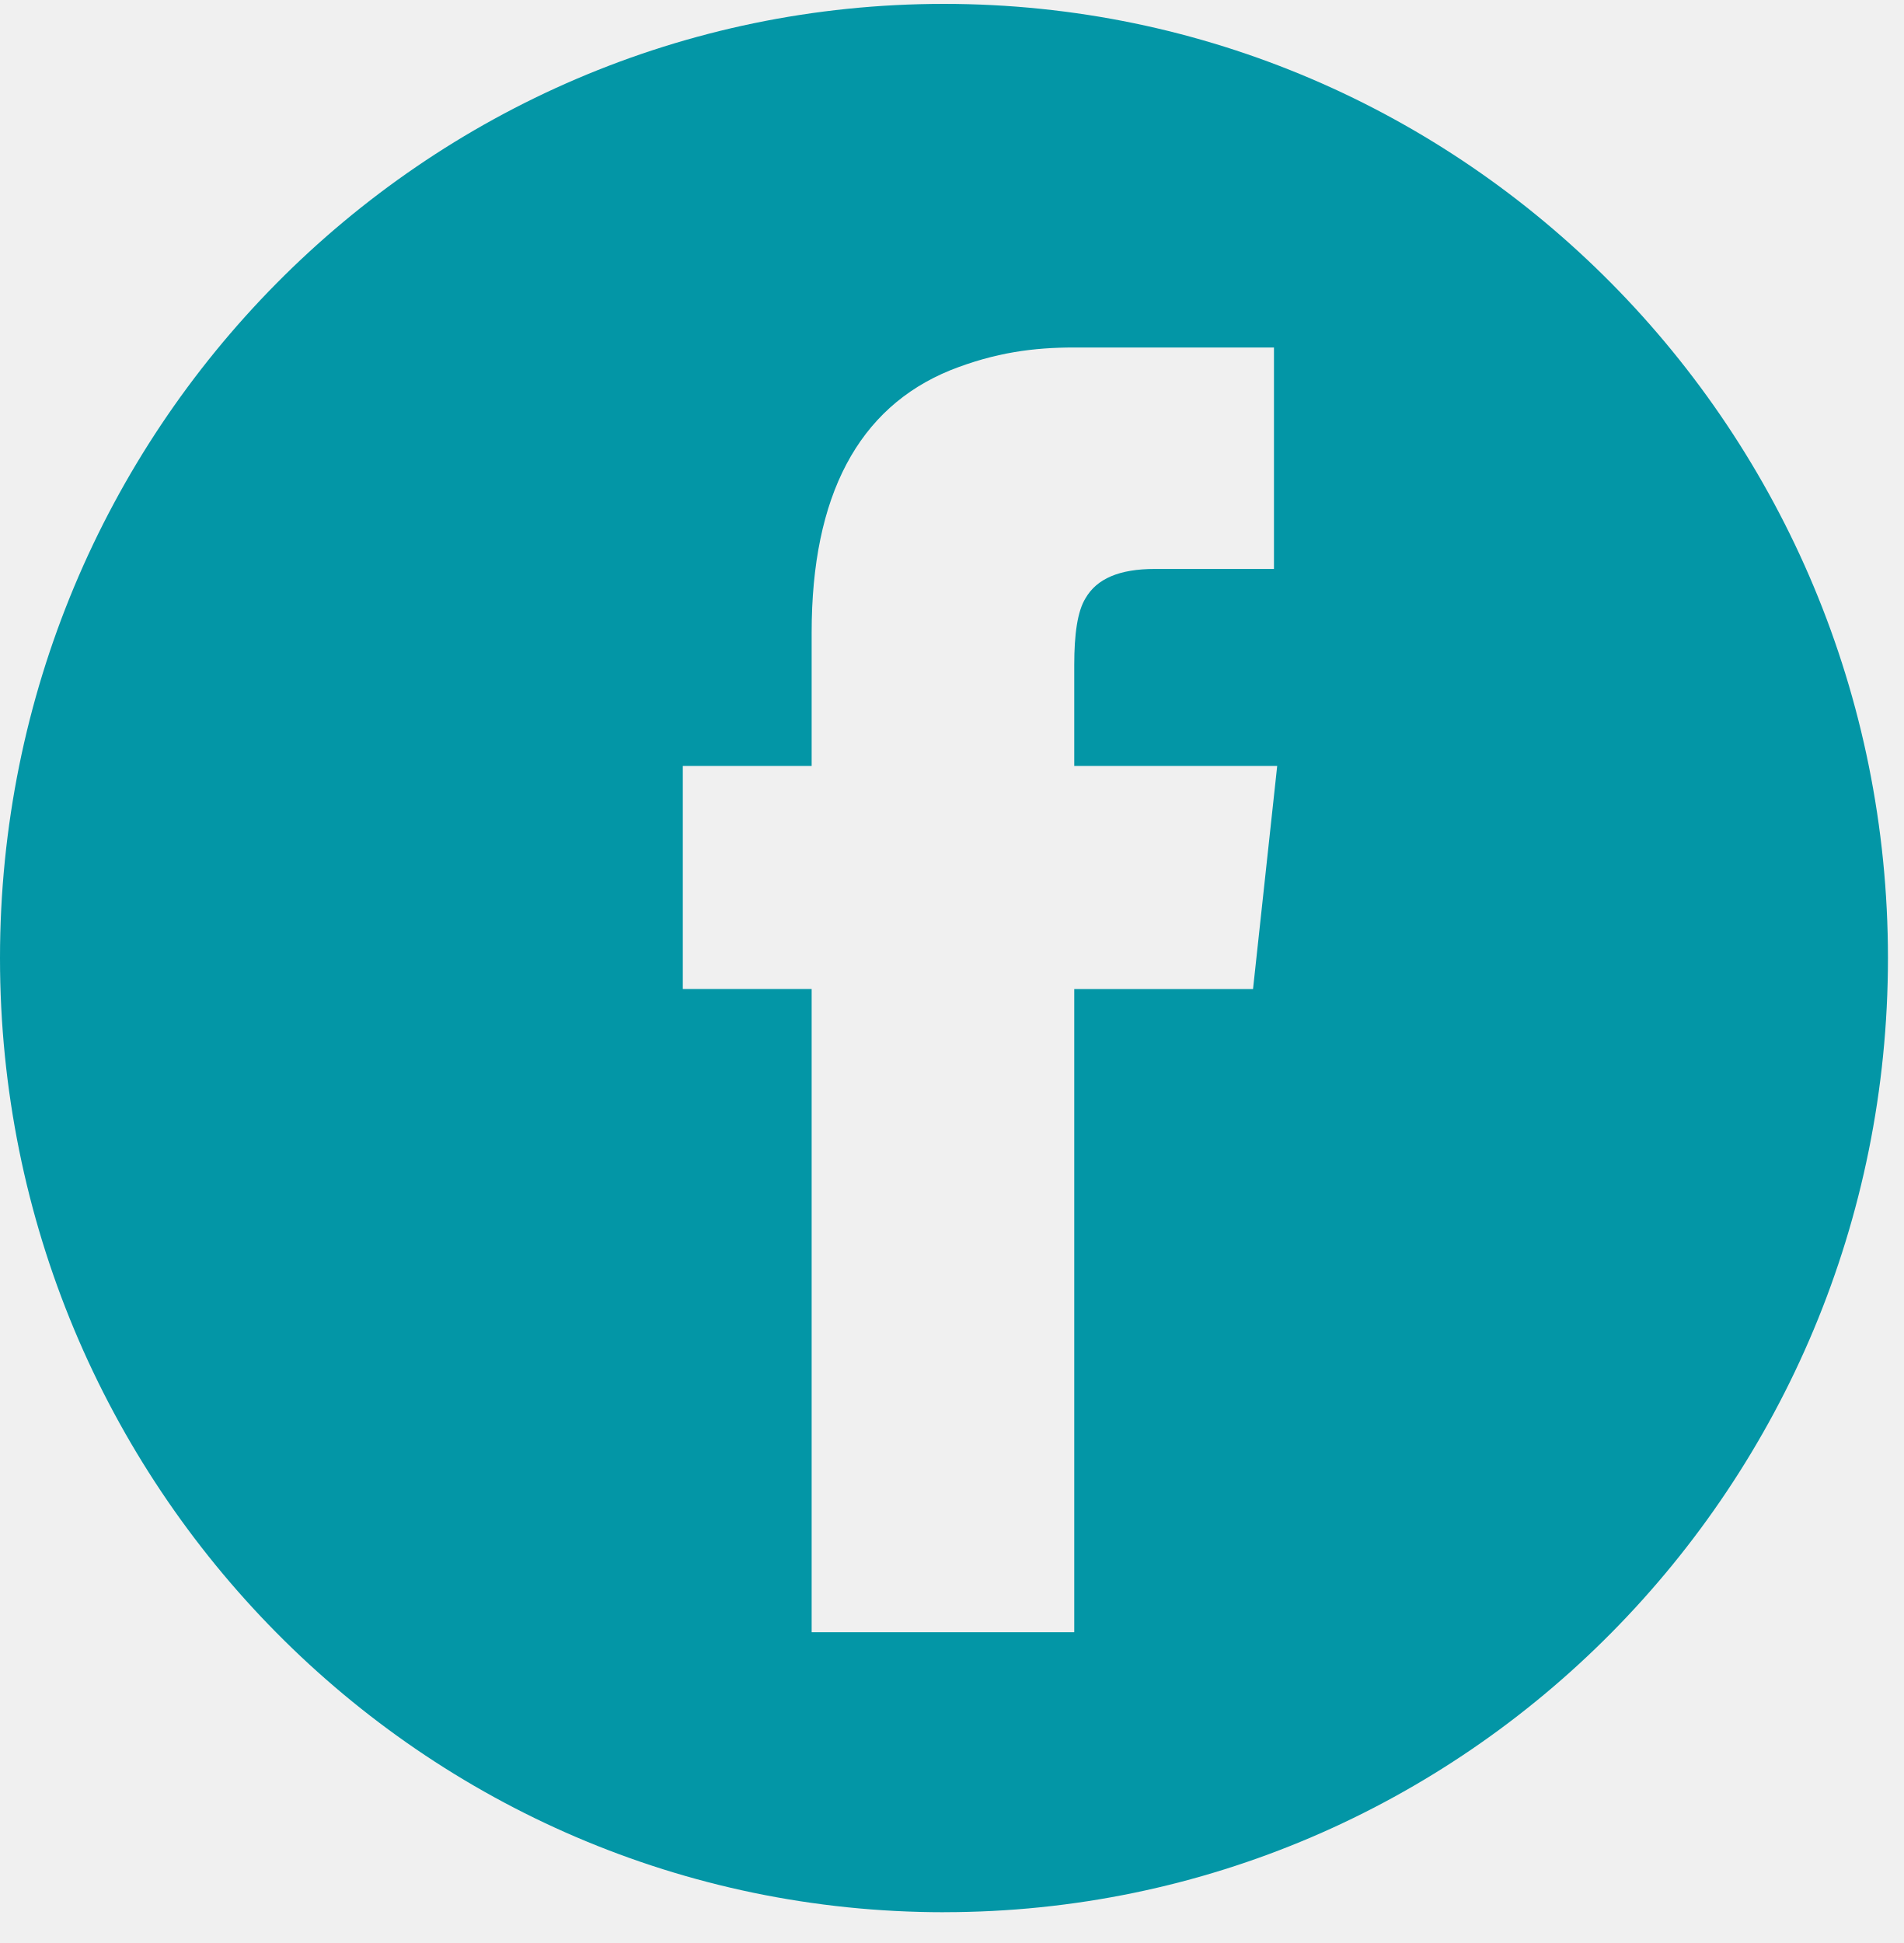
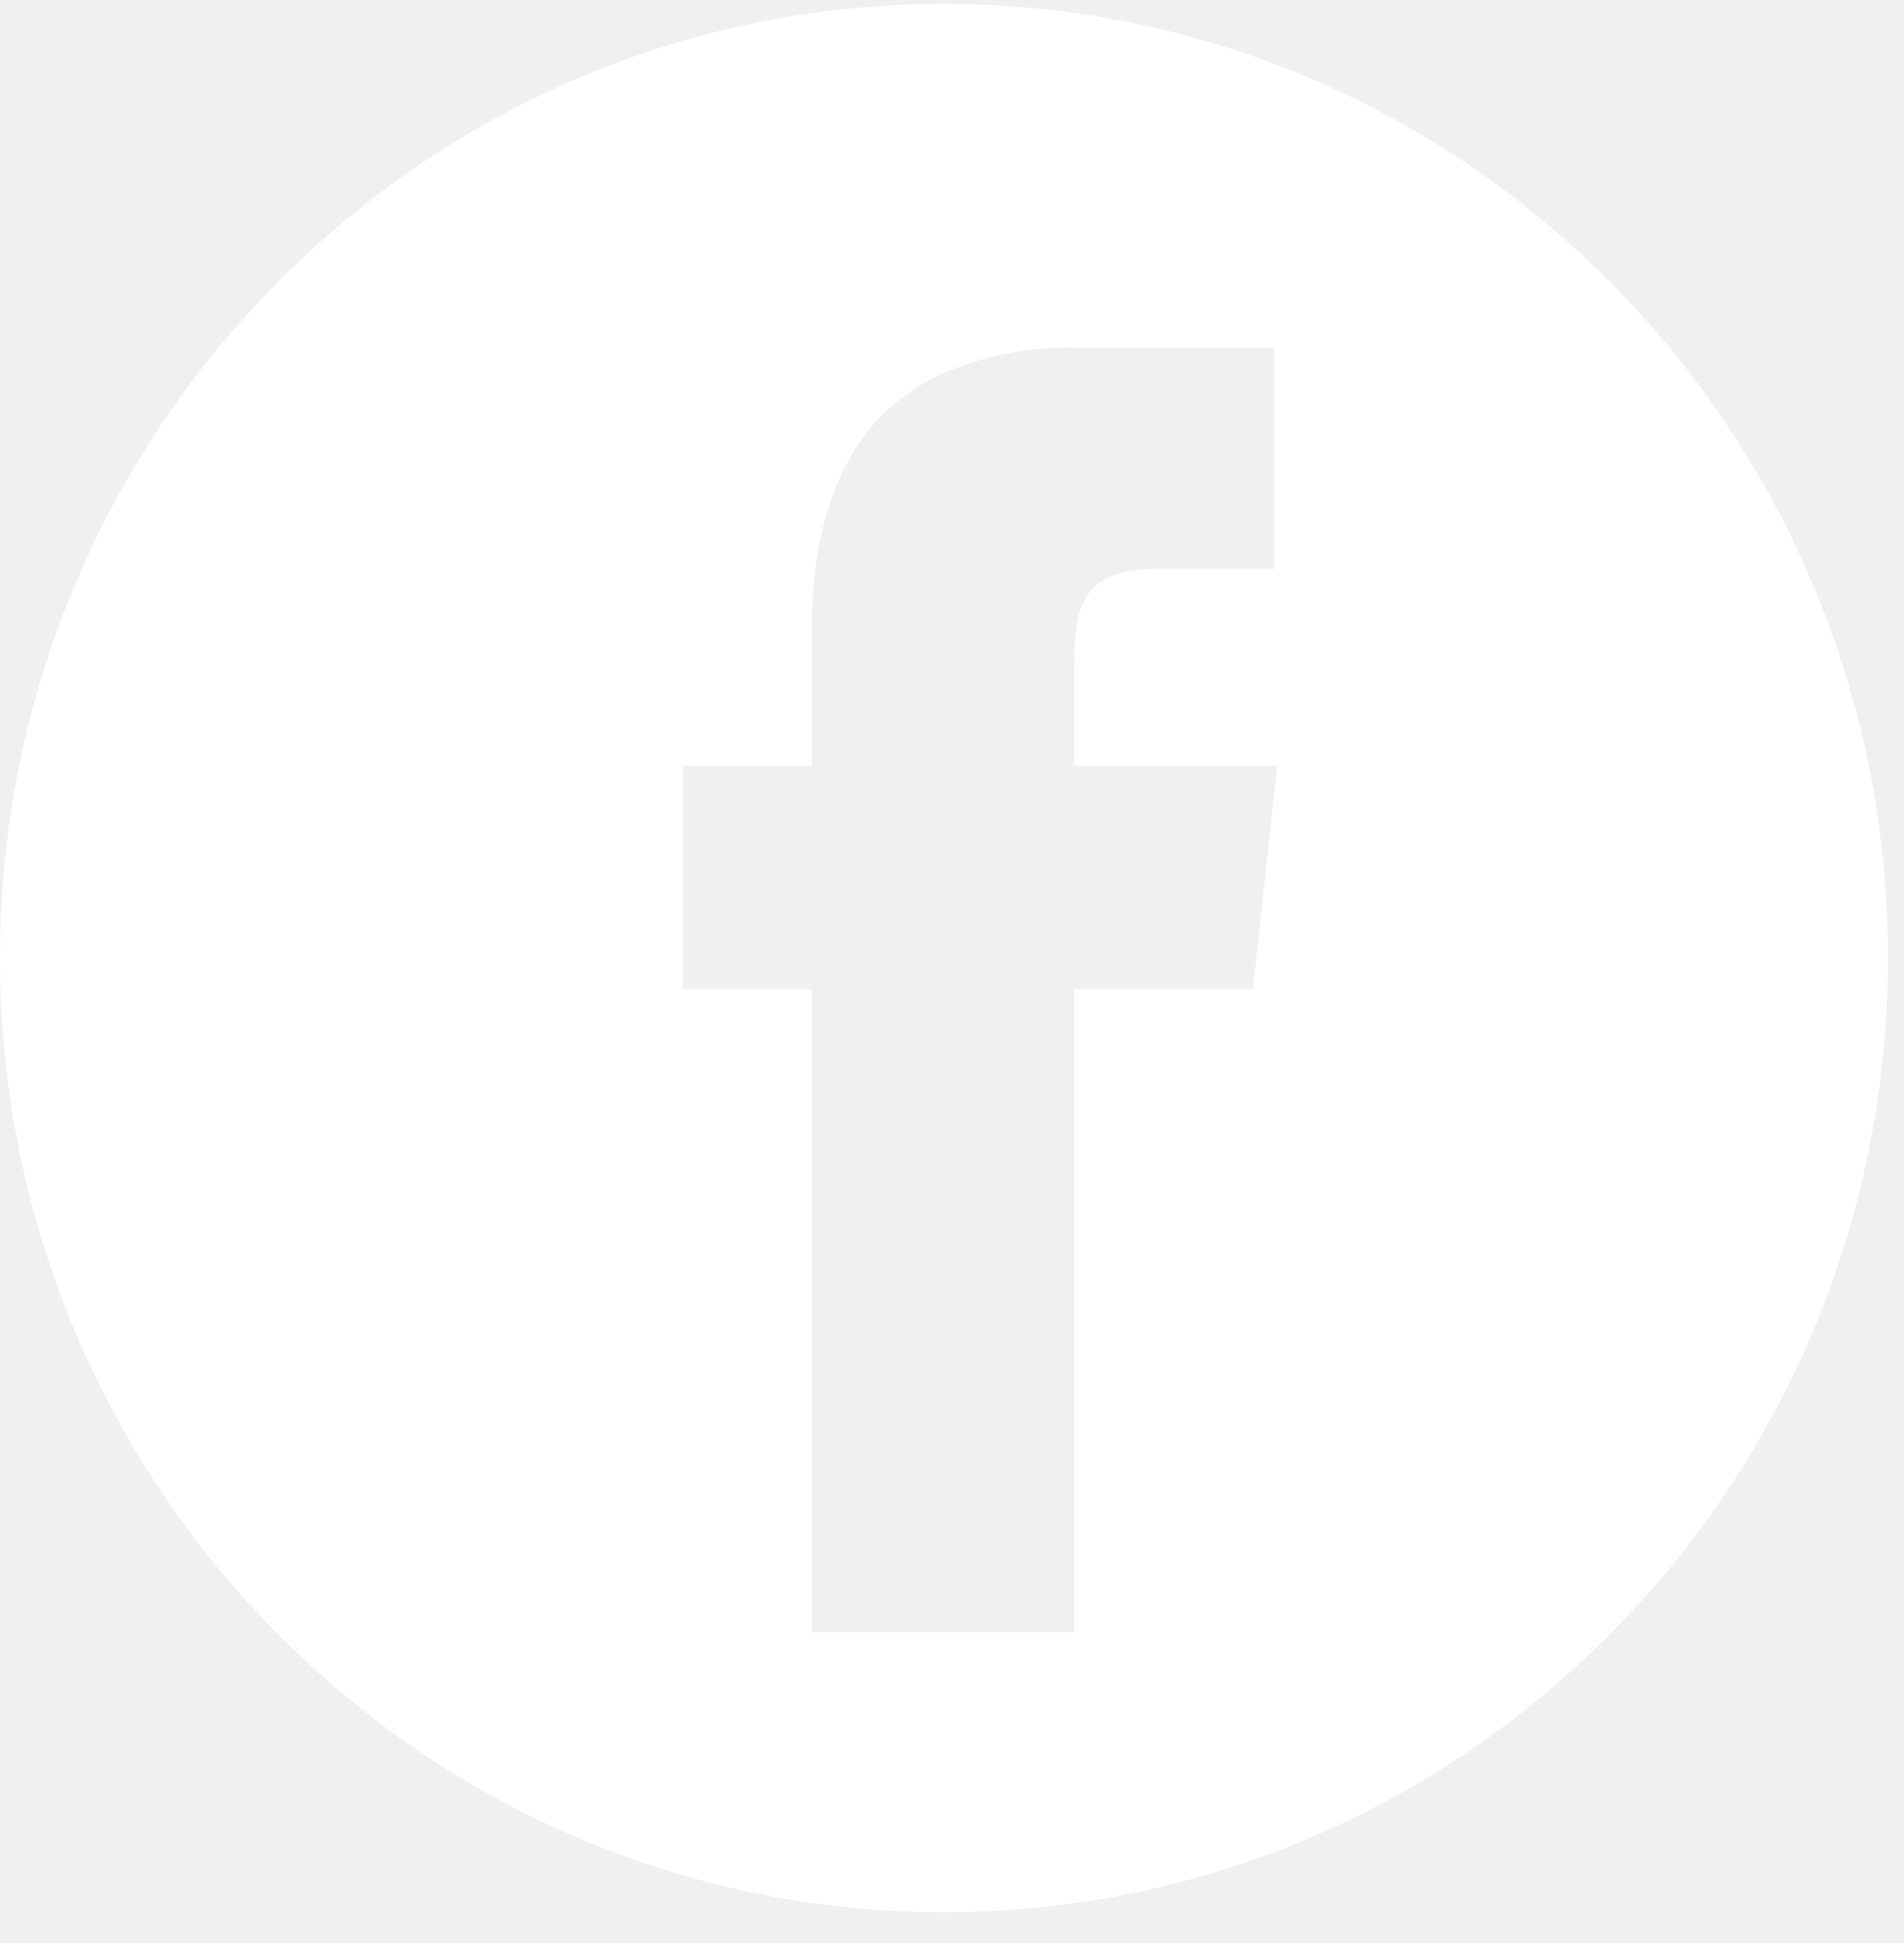
<svg xmlns="http://www.w3.org/2000/svg" width="49" height="50" viewBox="0 0 49 50">
-   <path fill="#0396a6" fill-rule="evenodd" d="M24.293 49.208C10.876 49.208 0 38.215 0 24.655S10.876.1 24.293.1s24.294 10.993 24.294 24.554c0 13.56-10.877 24.553-24.294 24.553zm3.353-40.266c-1.037 0-2.032.126-3.192.587-2.364.964-3.566 3.226-3.566 6.746v3.436h-3.316v5.74h3.316v16.551h6.758v-16.55h4.601l.622-5.741h-5.223v-2.598c0-.796.083-1.383.29-1.718.29-.503.87-.754 1.783-.754h3.067V8.942h-5.14z" />
+   <path fill="#fff" fill-rule="evenodd" d="M24.293 49.208C10.876 49.208 0 38.215 0 24.655S10.876.1 24.293.1s24.294 10.993 24.294 24.554c0 13.56-10.877 24.553-24.294 24.553zm3.353-40.266c-1.037 0-2.032.126-3.192.587-2.364.964-3.566 3.226-3.566 6.746v3.436h-3.316v5.74h3.316v16.551h6.758v-16.55h4.601l.622-5.741h-5.223v-2.598c0-.796.083-1.383.29-1.718.29-.503.87-.754 1.783-.754h3.067V8.942h-5.14z" />
</svg>
